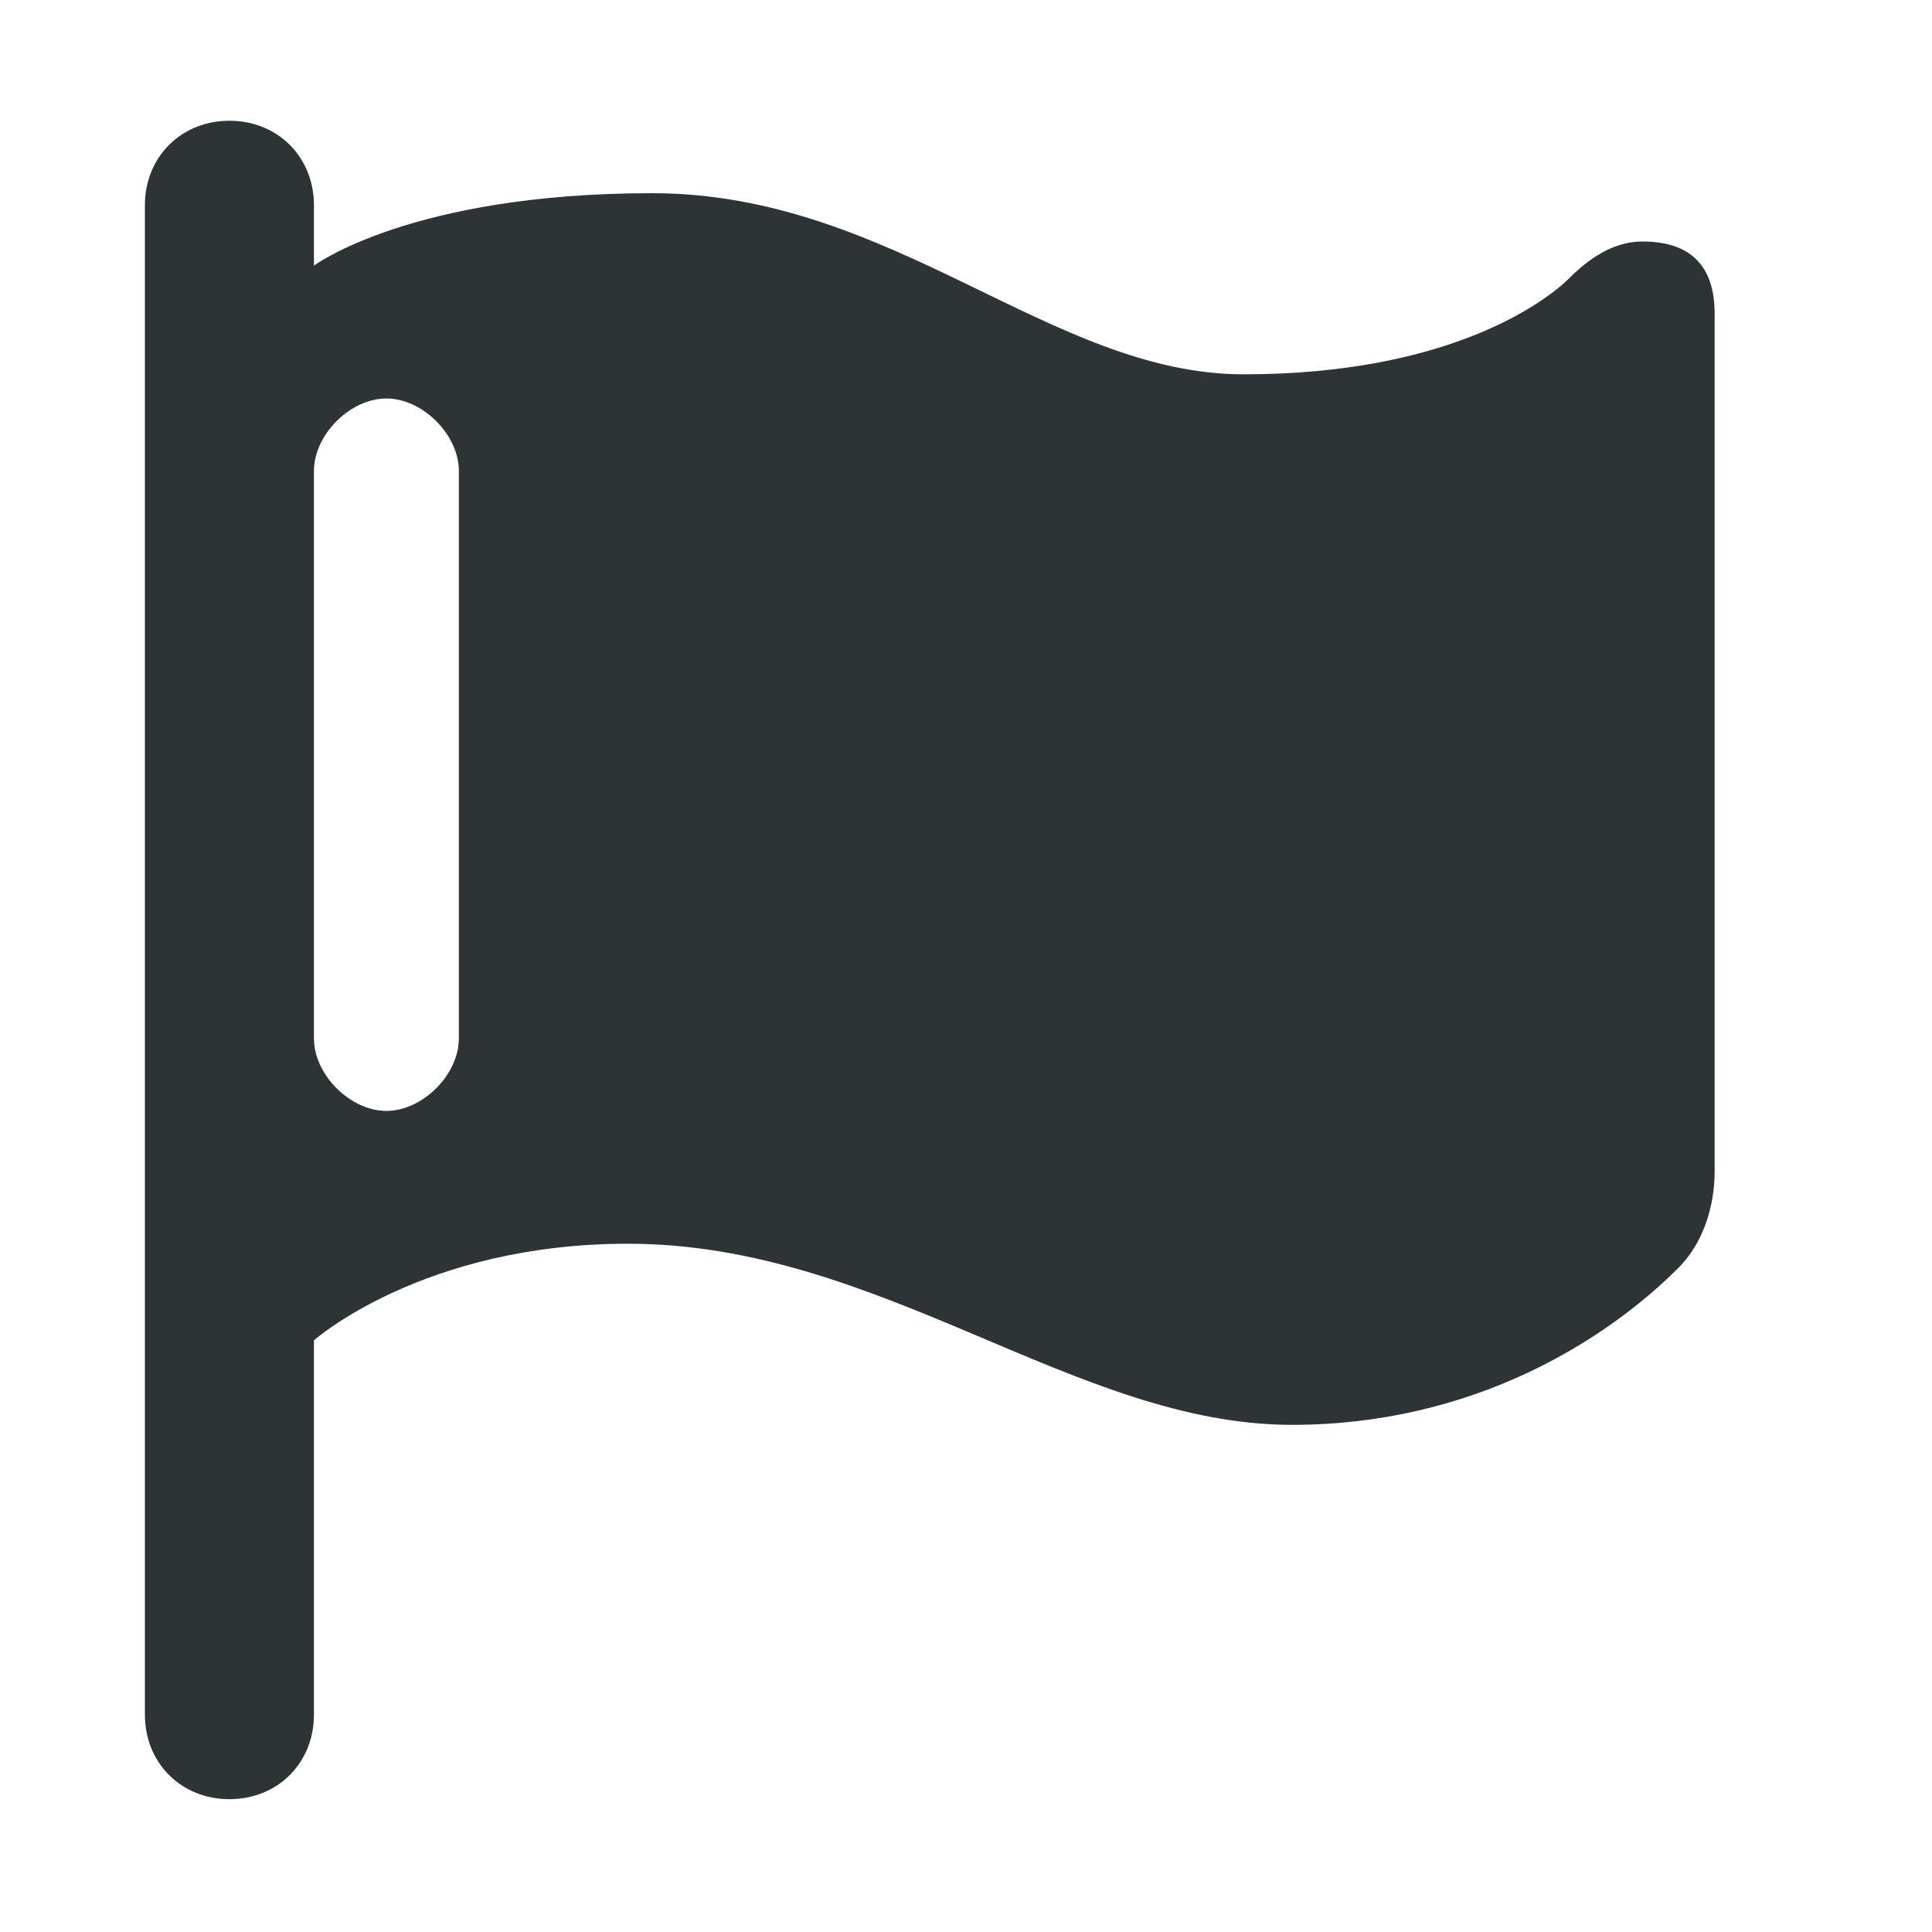
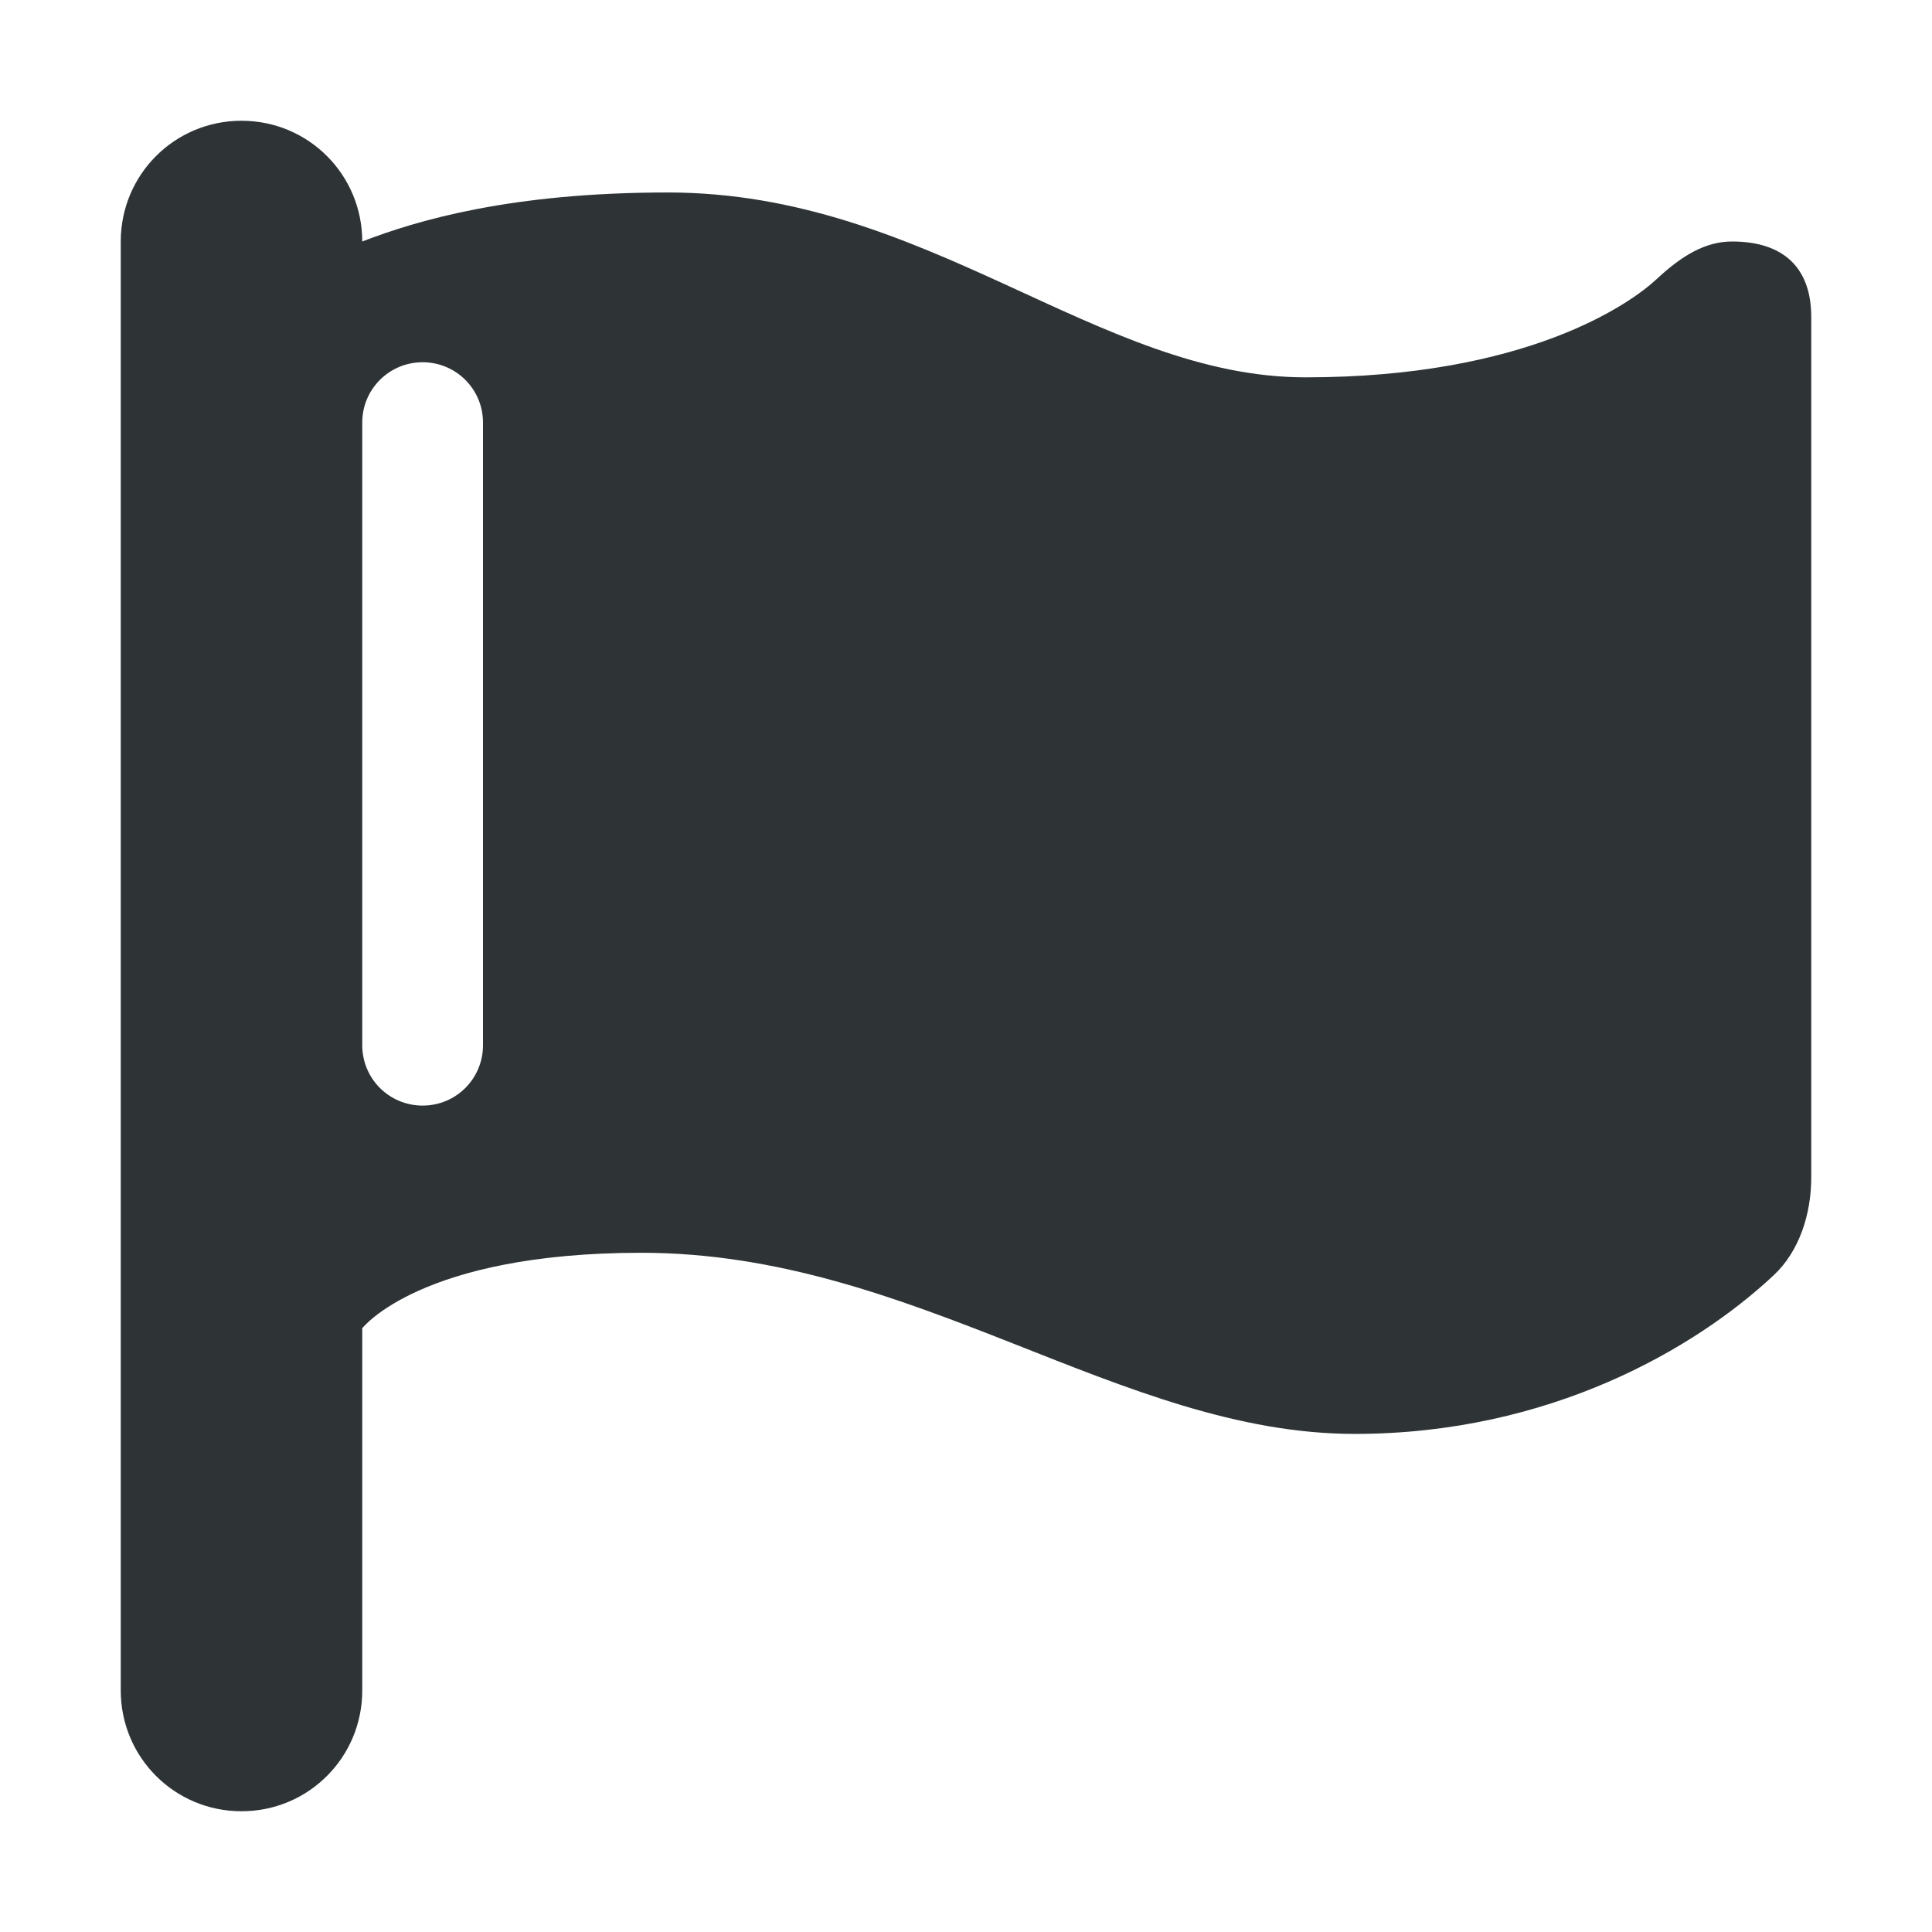
- <svg xmlns="http://www.w3.org/2000/svg" version="1.1" width="16" height="16" viewBox="0 0 16 16">
-   <defs />
-   <g transform="translate(1.14,1)" />
-   <path d="m 2.6 11.1 c 0 0 0.9 -0.8 2.6 -0.8 2.1 0 3.7 1.5 5.5 1.5 1.5 0 2.6 -0.7 3.2 -1.3 0.2 -0.2 0.3 -0.5 0.3 -0.8 V 2.6 c 0 -0.4 -0.2 -0.6 -0.6 -0.6 -0.2 0 -0.4 0.1 -0.6 0.3 -0.2 0.2 -1 0.8 -2.7 0.8 -1.6 0 -2.9 -1.5 -4.9 -1.5 -2 0 -2.8 0.6 -2.8 0.6 V 1.7 c 0 -0.4 -0.3 -0.7 -0.7 -0.7 -0.4 0 -0.7 0.3 -0.7 0.7 v 12.5 c 0 0.4 0.3 0.7 0.7 0.7 0.4 0 0.7 -0.3 0.7 -0.7 v -3.2 z m 1.2 -7.2 v 4.7 c 0 0.3 -0.3 0.6 -0.6 0.6 -0.3 0 -0.6 -0.3 -0.6 -0.6 l 0 -4.7 c 0 -0.3 0.3 -0.6 0.6 -0.6 0.3 0 0.6 0.3 0.6 0.6 z" style="fill:#2e3436" />
+ <svg xmlns="http://www.w3.org/2000/svg" version="1.1" width="16" height="16" viewBox="0 0 16 16" id="svg6222">
+   <defs id="defs6226" />
+   <g transform="translate(1.14,1)" id="g6228" />
+   <path style="fill:#2e3436" d="M 2 1 C 1.446 1 1 1.446 1 2 L 1 14 C 1 14.554 1.446 15 2 15 C 2.554 15 3 14.554 3 14 L 3 11 C 3 11 3.482 10.375 5.312 10.375 C 7.574 10.375 9.28 11.875 11.219 11.875 C 12.834 11.875 14.041 11.167 14.688 10.562 C 14.903 10.361 15 10.052 15 9.75 L 15 2.625 C 15 2.222 14.775 2 14.344 2 C 14.128 2 13.934 2.111 13.719 2.312 C 13.503 2.514 12.643 3.125 10.812 3.125 C 9.089 3.125 7.685 1.594 5.531 1.594 C 4.231 1.594 3.453 1.825 3 2 C 3 1.446 2.554 1 2 1 z M 3.5 3 C 3.777 3 4 3.223 4 3.5 L 4 8.656 C 4 8.933 3.777 9.156 3.5 9.156 C 3.223 9.156 3 8.933 3 8.656 L 3 3.5 C 3 3.223 3.223 3 3.5 3 z " id="path6230" />
</svg>
